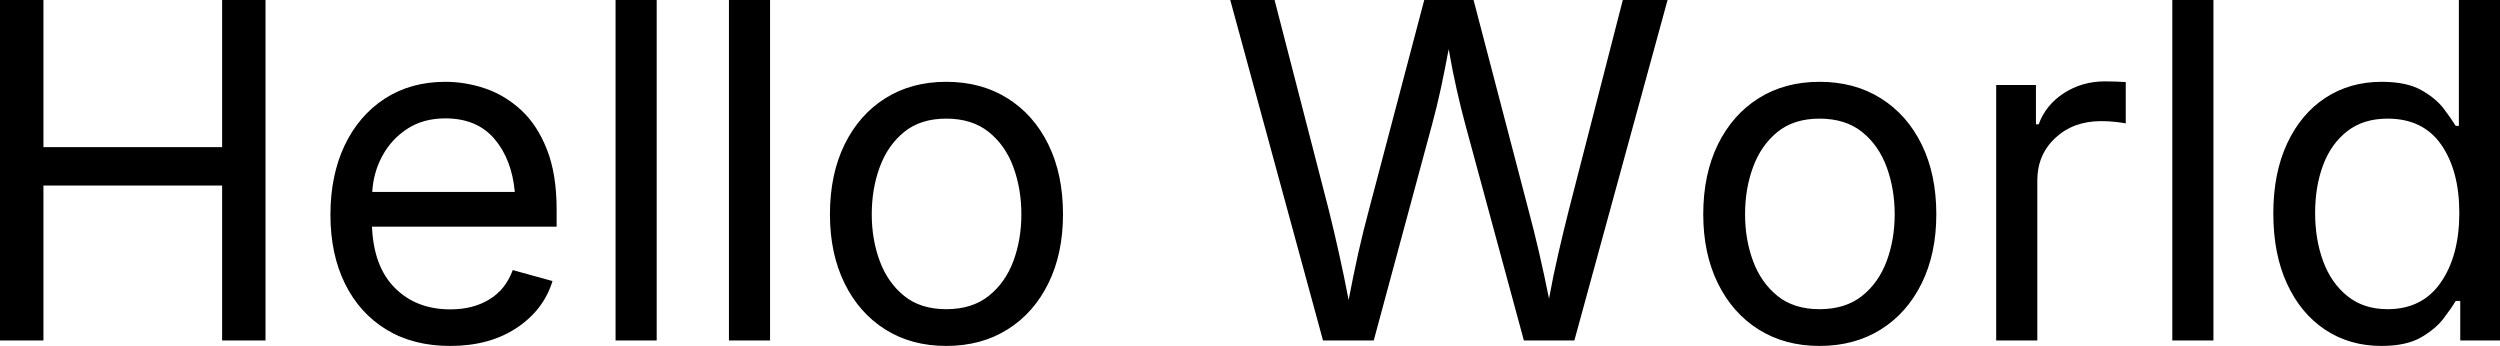
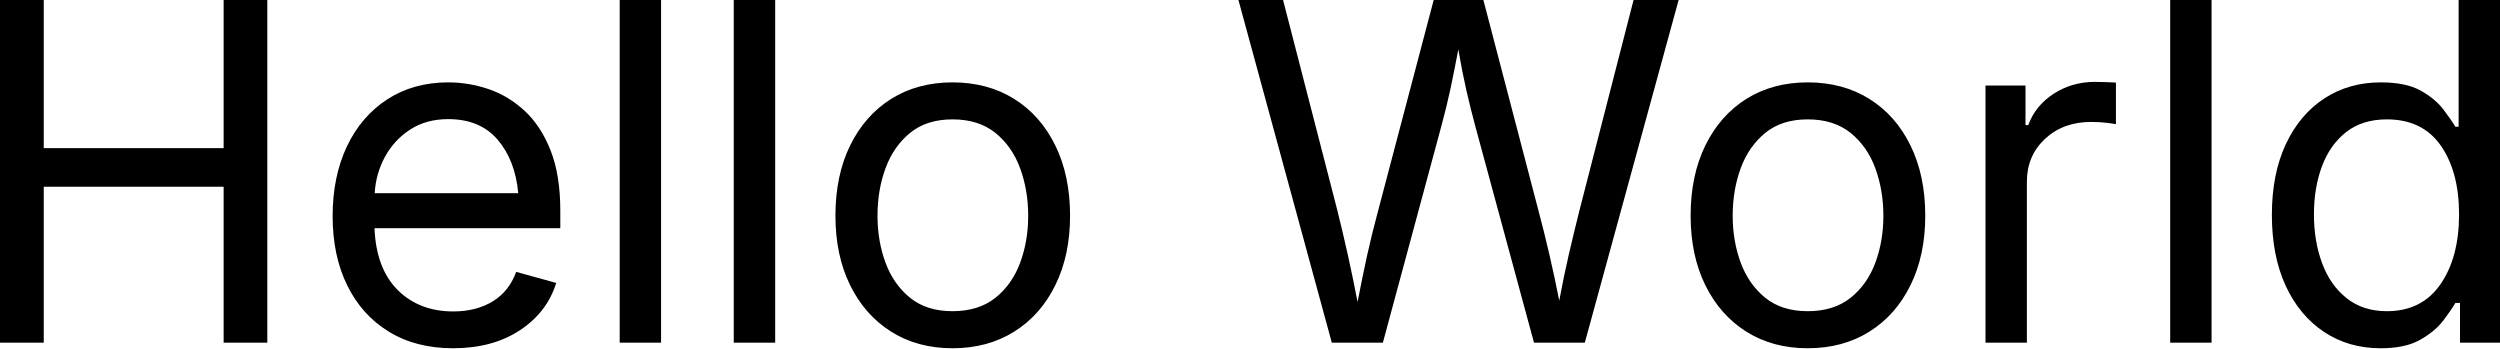
- <svg xmlns="http://www.w3.org/2000/svg" width="400.00" height="55.35" overflow="visible">
-   <g transform="translate(-6.58, -18.06)">
-     <path d="M13.53 72.53L6.58 72.53L6.58 18.06L13.53 18.06L13.53 41.60L42.12 41.60L42.12 18.06L49.06 18.06L49.06 72.53L42.12 72.53L42.12 47.75L13.53 47.75L13.53 72.53ZM78.60 73.41L78.60 73.41Q72.68 73.41 68.38 70.78Q64.09 68.15 61.77 63.43Q59.45 58.71 59.45 52.43L59.45 52.43Q59.45 46.14 61.71 41.35Q63.98 36.56 68.13 33.85Q72.28 31.15 77.84 31.15L77.84 31.15Q81.09 31.15 84.25 32.23Q87.41 33.31 89.99 35.70Q92.57 38.10 94.10 42.01Q95.64 45.92 95.64 51.59L95.64 51.59L95.64 54.33L66.10 54.33Q66.36 60.73 69.77 64.14Q73.19 67.56 78.64 67.56L78.64 67.56Q82.26 67.56 84.87 65.97Q87.49 64.38 88.62 61.27L88.62 61.27L94.98 63.03Q93.56 67.67 89.22 70.54Q84.89 73.41 78.60 73.41ZM66.14 48.77L66.14 48.77L88.95 48.77Q88.47 43.54 85.68 40.27Q82.88 37.00 77.84 37.00L77.84 37.00Q74.33 37.00 71.79 38.64Q69.24 40.29 67.78 42.96Q66.32 45.63 66.14 48.77ZM105.07 18.06L111.65 18.06L111.65 72.53L105.07 72.53L105.07 18.06ZM123.21 18.06L129.79 18.06L129.79 72.53L123.21 72.53L123.21 18.06ZM157.97 73.41L157.97 73.41Q152.42 73.41 148.23 70.78Q144.05 68.15 141.71 63.39Q139.37 58.64 139.37 52.35L139.37 52.35Q139.37 45.96 141.71 41.18Q144.05 36.41 148.23 33.78Q152.42 31.15 157.97 31.15L157.97 31.15Q163.57 31.15 167.77 33.78Q171.98 36.41 174.32 41.18Q176.66 45.96 176.66 52.35L176.66 52.35Q176.66 58.64 174.32 63.39Q171.98 68.15 167.77 70.78Q163.57 73.41 157.97 73.41ZM157.97 67.53L157.97 67.53Q162.11 67.53 164.77 65.41Q167.44 63.28 168.72 59.83Q170.00 56.38 170.00 52.35L170.00 52.35Q170.00 48.30 168.72 44.80Q167.44 41.31 164.77 39.17Q162.11 37.04 157.97 37.04L157.97 37.04Q153.88 37.04 151.25 39.17Q148.62 41.31 147.34 44.79Q146.06 48.26 146.06 52.35L146.06 52.35Q146.06 56.38 147.34 59.83Q148.62 63.28 151.25 65.41Q153.88 67.53 157.97 67.53Z" fill="black" />
+ <svg xmlns="http://www.w3.org/2000/svg" width="400.00" height="55.72" overflow="visible">
+   <g transform="translate(-6.62, -18.18)">
+     <path d="M6.62 73.01L6.62 18.18L13.62 18.18L13.62 41.88L42.4 41.88L42.4 18.18L49.39 18.18L49.39 73.01L42.4 73.01L42.4 48.06L13.62 48.06L13.62 73.01ZM79.12 73.9Q73.16 73.9 68.84 71.25Q64.51 68.6 62.18 63.85Q59.84 59.1 59.84 52.77Q59.84 46.44 62.12 41.62Q64.4 36.8 68.58 34.08Q72.76 31.36 78.35 31.36Q81.63 31.36 84.81 32.44Q87.99 33.53 90.59 35.94Q93.18 38.35 94.73 42.29Q96.27 46.22 96.27 51.93L96.27 54.69L66.54 54.69Q66.8 61.13 70.24 64.57Q73.68 68.01 79.16 68.01Q82.8 68.01 85.44 66.41Q88.07 64.81 89.21 61.68L95.61 63.45Q94.18 68.12 89.82 71.01Q85.45 73.9 79.12 73.9ZM66.57 49.09L89.54 49.09Q89.06 43.83 86.25 40.54Q83.43 37.24 78.35 37.24Q74.82 37.24 72.26 38.9Q69.7 40.56 68.23 43.24Q66.76 45.93 66.57 49.09ZM112.39 18.18L112.39 73.01L105.77 73.01L105.77 18.18ZM130.65 18.18L130.65 73.01L124.02 73.01L124.02 18.18ZM159.02 73.9Q153.43 73.9 149.21 71.25Q145 68.6 142.64 63.81Q140.29 59.03 140.29 52.7Q140.29 46.26 142.64 41.46Q145 36.65 149.21 34Q153.43 31.36 159.02 31.36Q164.65 31.36 168.88 34Q173.12 36.65 175.47 41.46Q177.83 46.26 177.83 52.7Q177.83 59.03 175.47 63.81Q173.12 68.6 168.88 71.25Q164.65 73.9 159.02 73.9ZM159.02 67.97Q163.18 67.97 165.87 65.84Q168.55 63.7 169.84 60.23Q171.13 56.75 171.13 52.7Q171.13 48.62 169.84 45.1Q168.55 41.59 165.87 39.43Q163.18 37.28 159.02 37.28Q154.9 37.28 152.25 39.43Q149.6 41.59 148.31 45.08Q147.02 48.58 147.02 52.7Q147.02 56.75 148.31 60.23Q149.6 63.7 152.25 65.84Q154.9 67.97 159.02 67.97Z" fill="black" />
  </g>
-   <g transform="translate(-6.58, -18.06)">
-     <path d="M226.38 72.53L218.26 72.53L203.42 18.06L210.51 18.06L219.14 51.48Q220.02 54.99 220.82 58.61Q221.63 62.22 222.36 66.06L222.36 66.06Q223.09 62.22 223.89 58.61Q224.70 54.99 225.65 51.48L225.65 51.48L234.46 18.06L242.35 18.06L251.09 51.48Q252.92 58.31 254.42 65.84L254.42 65.84Q255.11 62.08 255.94 58.51Q256.76 54.95 257.64 51.48L257.64 51.48L266.23 18.06L273.39 18.06L258.48 72.53L250.40 72.53L241.04 38.02Q240.34 35.43 239.67 32.47Q238.99 29.50 238.37 25.92L238.37 25.92Q237.75 29.25 237.13 32.15Q236.50 35.06 235.70 38.02L235.70 38.02L226.38 72.53ZM297.71 73.41L297.71 73.41Q292.15 73.41 287.96 70.78Q283.78 68.15 281.44 63.39Q279.10 58.64 279.10 52.35L279.10 52.35Q279.10 45.96 281.44 41.18Q283.78 36.41 287.96 33.78Q292.15 31.15 297.71 31.15L297.71 31.15Q303.30 31.15 307.50 33.78Q311.71 36.41 314.05 41.18Q316.39 45.96 316.39 52.35L316.39 52.35Q316.39 58.64 314.05 63.39Q311.71 68.15 307.50 70.78Q303.30 73.41 297.71 73.41ZM297.71 67.53L297.71 67.53Q301.84 67.53 304.51 65.41Q307.17 63.28 308.45 59.83Q309.73 56.38 309.73 52.35L309.73 52.35Q309.73 48.30 308.45 44.80Q307.17 41.31 304.51 39.17Q301.84 37.04 297.71 37.04L297.71 37.04Q293.61 37.04 290.98 39.17Q288.35 41.31 287.07 44.79Q285.79 48.26 285.79 52.35L285.79 52.35Q285.79 56.38 287.07 59.83Q288.35 63.28 290.98 65.41Q293.61 67.53 297.71 67.53ZM332.55 72.53L325.97 72.53L325.97 31.66L332.33 31.66L332.33 37.95L332.77 37.95Q333.90 34.84 336.81 32.96Q339.71 31.08 343.37 31.08L343.37 31.08Q344.10 31.08 345.11 31.11Q346.11 31.15 346.70 31.19L346.70 31.19L346.70 37.80Q346.40 37.73 345.23 37.58Q344.06 37.44 342.75 37.44L342.75 37.44Q338.32 37.44 335.44 40.12Q332.55 42.81 332.55 46.94L332.55 46.94L332.55 72.53ZM354.15 18.06L360.73 18.06L360.73 72.53L354.15 72.53L354.15 18.06ZM387.61 73.41L387.61 73.41Q382.52 73.41 378.61 70.82Q374.70 68.22 372.51 63.47Q370.31 58.71 370.31 52.21L370.31 52.21Q370.31 45.74 372.53 41.00Q374.74 36.27 378.65 33.71Q382.56 31.15 387.64 31.15L387.64 31.15Q391.63 31.15 393.97 32.47Q396.31 33.78 397.57 35.44Q398.83 37.11 399.49 38.20L399.49 38.20L400.00 38.20L400.00 18.06L406.58 18.06L406.58 72.53L400.22 72.53L400.22 66.21L399.49 66.21Q398.83 67.34 397.53 69.04Q396.23 70.74 393.88 72.08Q391.52 73.41 387.61 73.41ZM388.59 67.53L388.59 67.53Q394.15 67.53 397.11 63.25Q400.07 58.97 400.07 52.13L400.07 52.13Q400.07 45.37 397.17 41.20Q394.26 37.04 388.59 37.04L388.59 37.04Q384.72 37.04 382.14 39.05Q379.56 41.06 378.28 44.47Q377.00 47.89 377.00 52.13L377.00 52.13Q377.00 56.41 378.30 59.90Q379.60 63.39 382.20 65.46Q384.79 67.53 388.59 67.53Z" fill="black" />
+   <g transform="translate(-6.62, -18.18)">
+     <path d="M219.71 73.01L204.77 18.18L211.91 18.18L220.59 51.82Q221.47 55.35 222.28 58.99Q223.09 62.64 223.83 66.5Q224.57 62.64 225.37 58.99Q226.18 55.35 227.14 51.82L236.01 18.18L243.96 18.18L252.76 51.82Q254.6 58.7 256.1 66.28Q256.8 62.49 257.63 58.9Q258.46 55.31 259.34 51.82L267.99 18.18L275.2 18.18L260.19 73.01L252.06 73.01L242.64 38.27Q241.94 35.66 241.25 32.68Q240.57 29.7 239.95 26.09Q239.32 29.44 238.7 32.37Q238.07 35.29 237.26 38.27L227.88 73.01ZM295.85 73.9Q290.26 73.9 286.04 71.25Q281.83 68.6 279.47 63.81Q277.12 59.03 277.12 52.7Q277.12 46.26 279.47 41.46Q281.83 36.65 286.04 34Q290.26 31.36 295.85 31.36Q301.48 31.36 305.71 34Q309.95 36.65 312.3 41.46Q314.66 46.26 314.66 52.7Q314.66 59.03 312.3 63.81Q309.95 68.6 305.71 71.25Q301.48 73.9 295.85 73.9ZM295.85 67.97Q300.01 67.97 302.7 65.84Q305.38 63.7 306.67 60.23Q307.96 56.75 307.96 52.7Q307.96 48.62 306.67 45.1Q305.38 41.59 302.7 39.43Q300.01 37.28 295.85 37.28Q291.73 37.28 289.08 39.43Q286.43 41.59 285.14 45.08Q283.85 48.58 283.85 52.7Q283.85 56.75 285.14 60.23Q286.43 63.7 289.08 65.84Q291.73 67.97 295.85 67.97ZM324.3 73.01L324.3 31.87L330.7 31.87L330.7 38.2L331.14 38.2Q332.28 35.07 335.21 33.18Q338.14 31.28 341.82 31.28Q342.55 31.28 343.56 31.32Q344.58 31.36 345.17 31.39L345.17 38.05Q344.87 37.98 343.69 37.83Q342.52 37.69 341.19 37.69Q336.74 37.69 333.83 40.39Q330.92 43.1 330.92 47.25L330.92 73.01ZM360.47 18.18L360.47 73.01L353.85 73.01L353.85 18.18ZM387.52 73.9Q382.41 73.9 378.47 71.29Q374.53 68.67 372.32 63.89Q370.12 59.1 370.12 52.55Q370.12 46.04 372.34 41.27Q374.57 36.51 378.51 33.93Q382.45 31.36 387.56 31.36Q391.57 31.36 393.93 32.68Q396.28 34 397.55 35.68Q398.82 37.35 399.48 38.46L400 38.46L400 18.18L406.62 18.18L406.62 73.01L400.22 73.01L400.22 66.65L399.48 66.65Q398.82 67.79 397.52 69.5Q396.21 71.21 393.84 72.55Q391.46 73.9 387.52 73.9ZM388.52 67.97Q394.11 67.97 397.09 63.67Q400.07 59.36 400.07 52.48Q400.07 45.67 397.15 41.48Q394.22 37.28 388.52 37.28Q384.62 37.28 382.02 39.3Q379.43 41.33 378.14 44.77Q376.85 48.21 376.85 52.48Q376.85 56.79 378.16 60.3Q379.46 63.81 382.08 65.89Q384.69 67.97 388.52 67.97Z" fill="black" />
  </g>
</svg>
